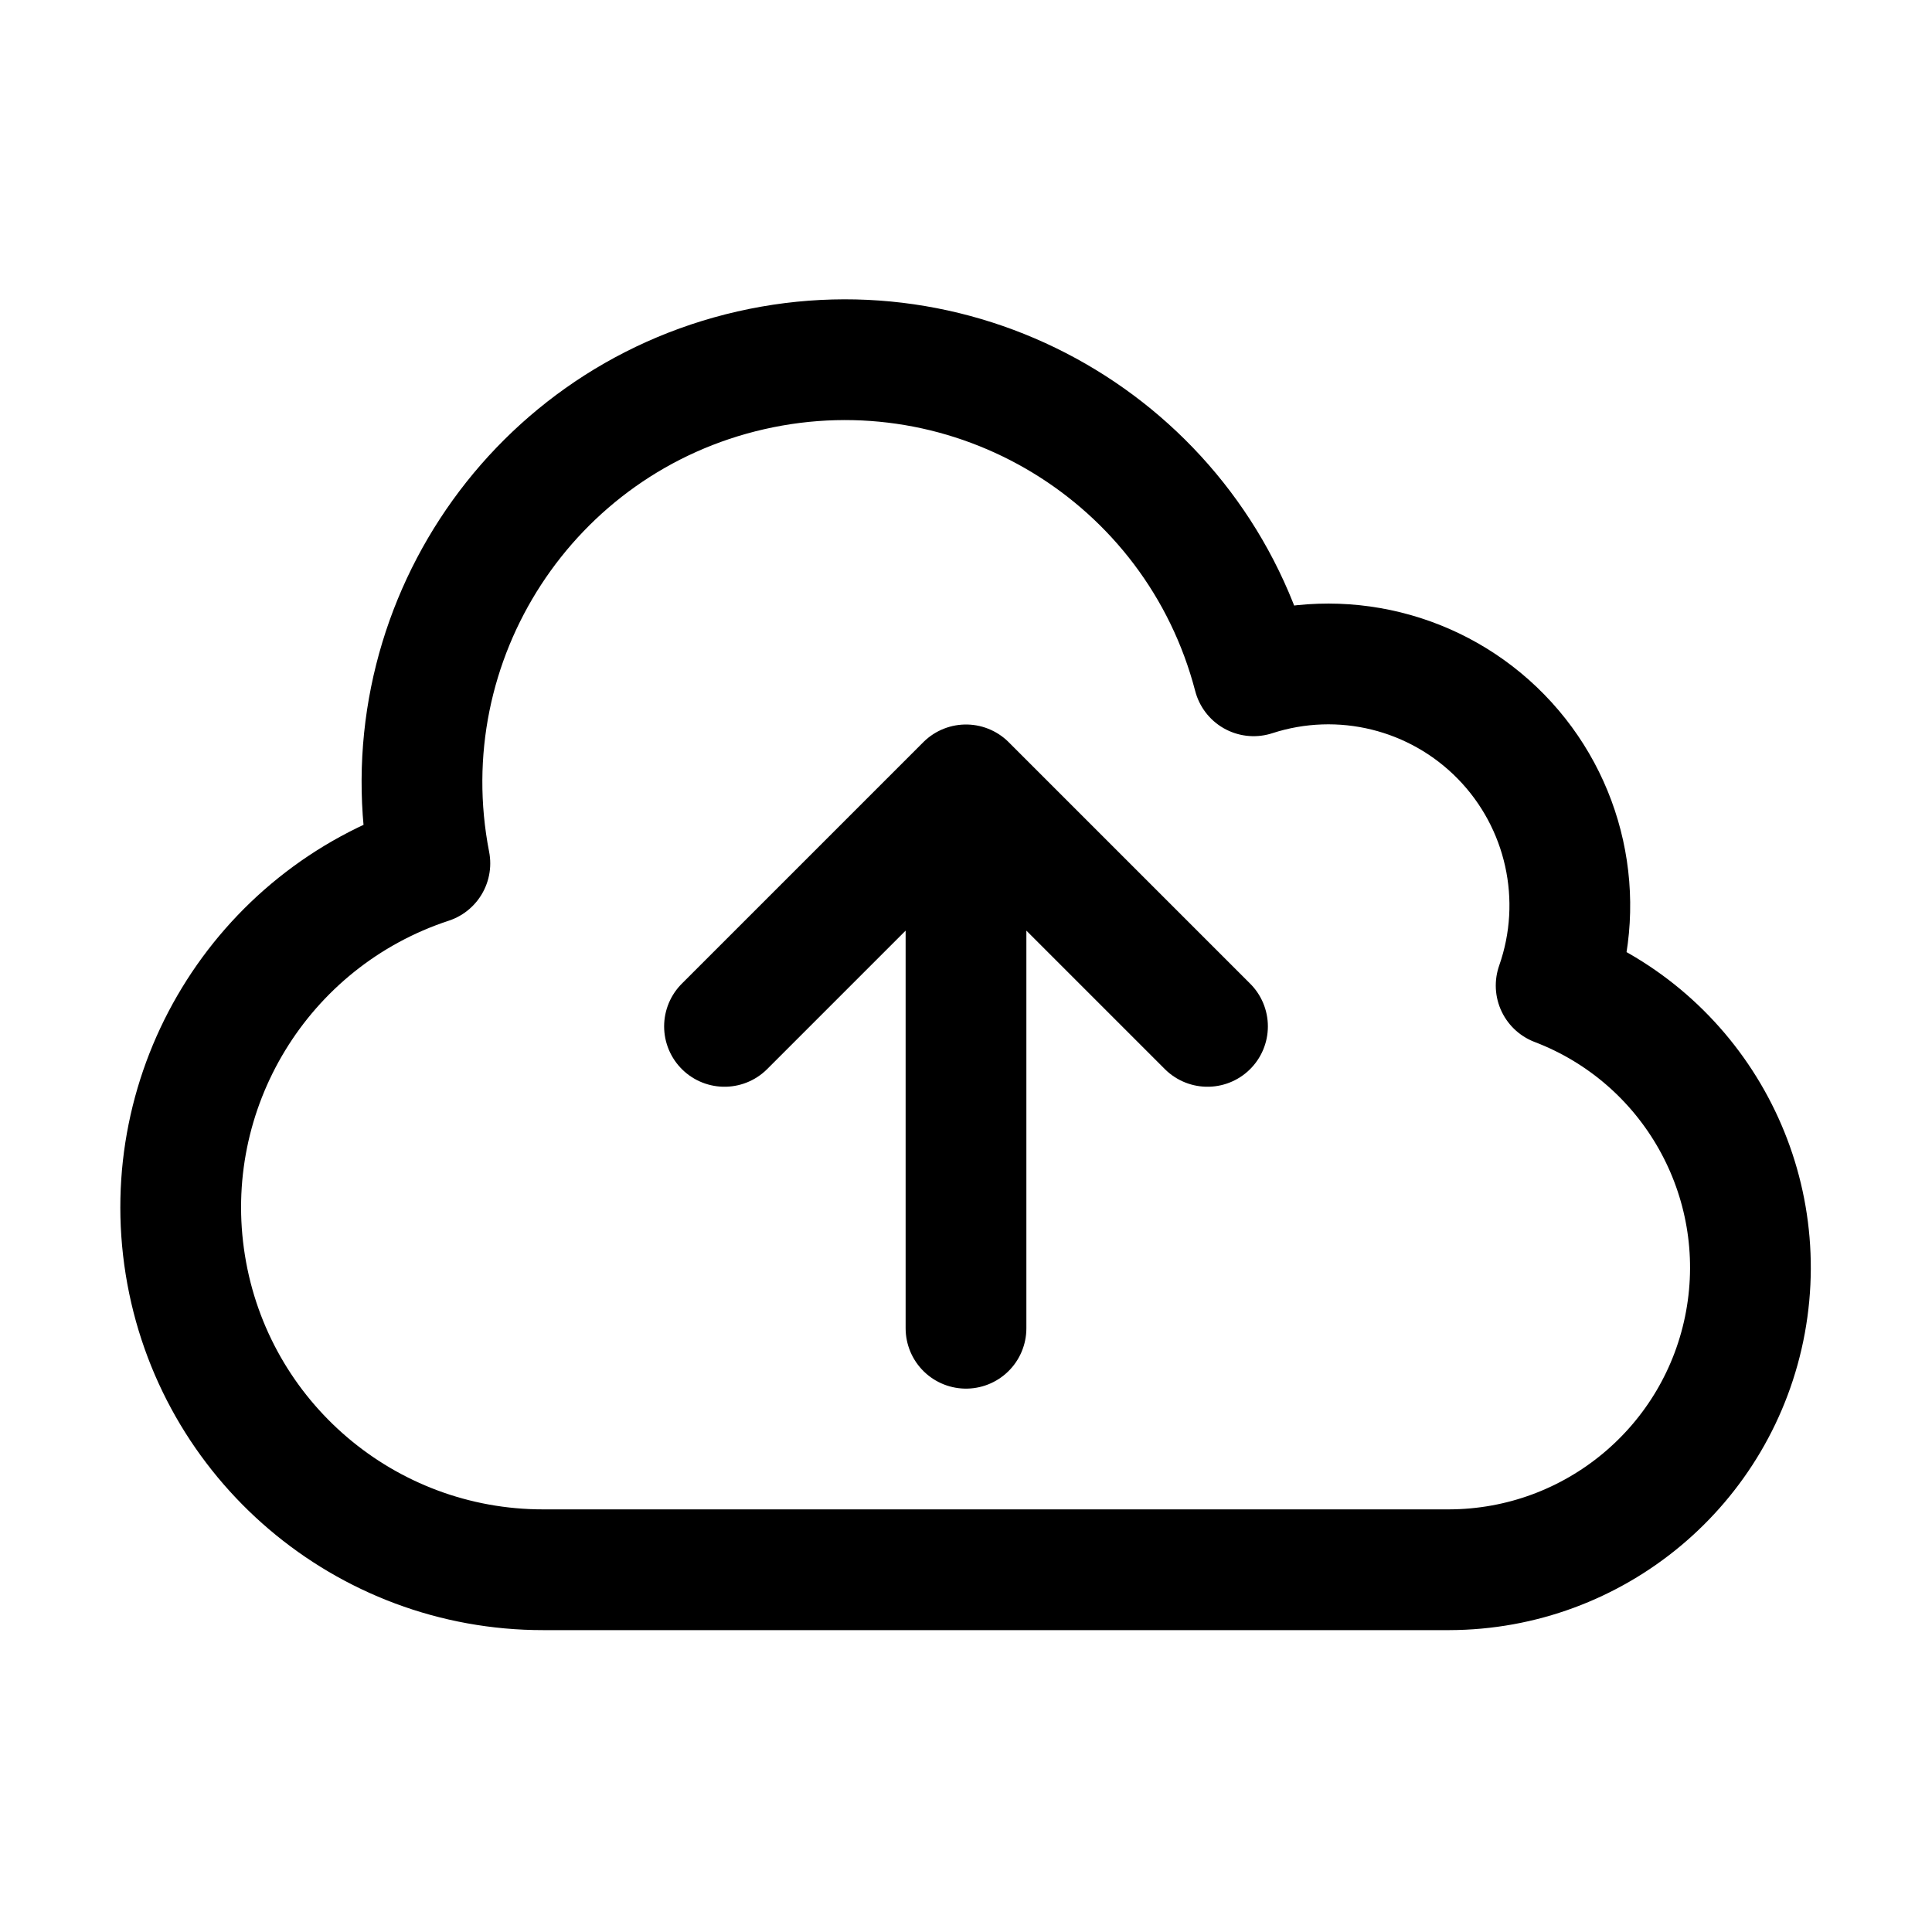
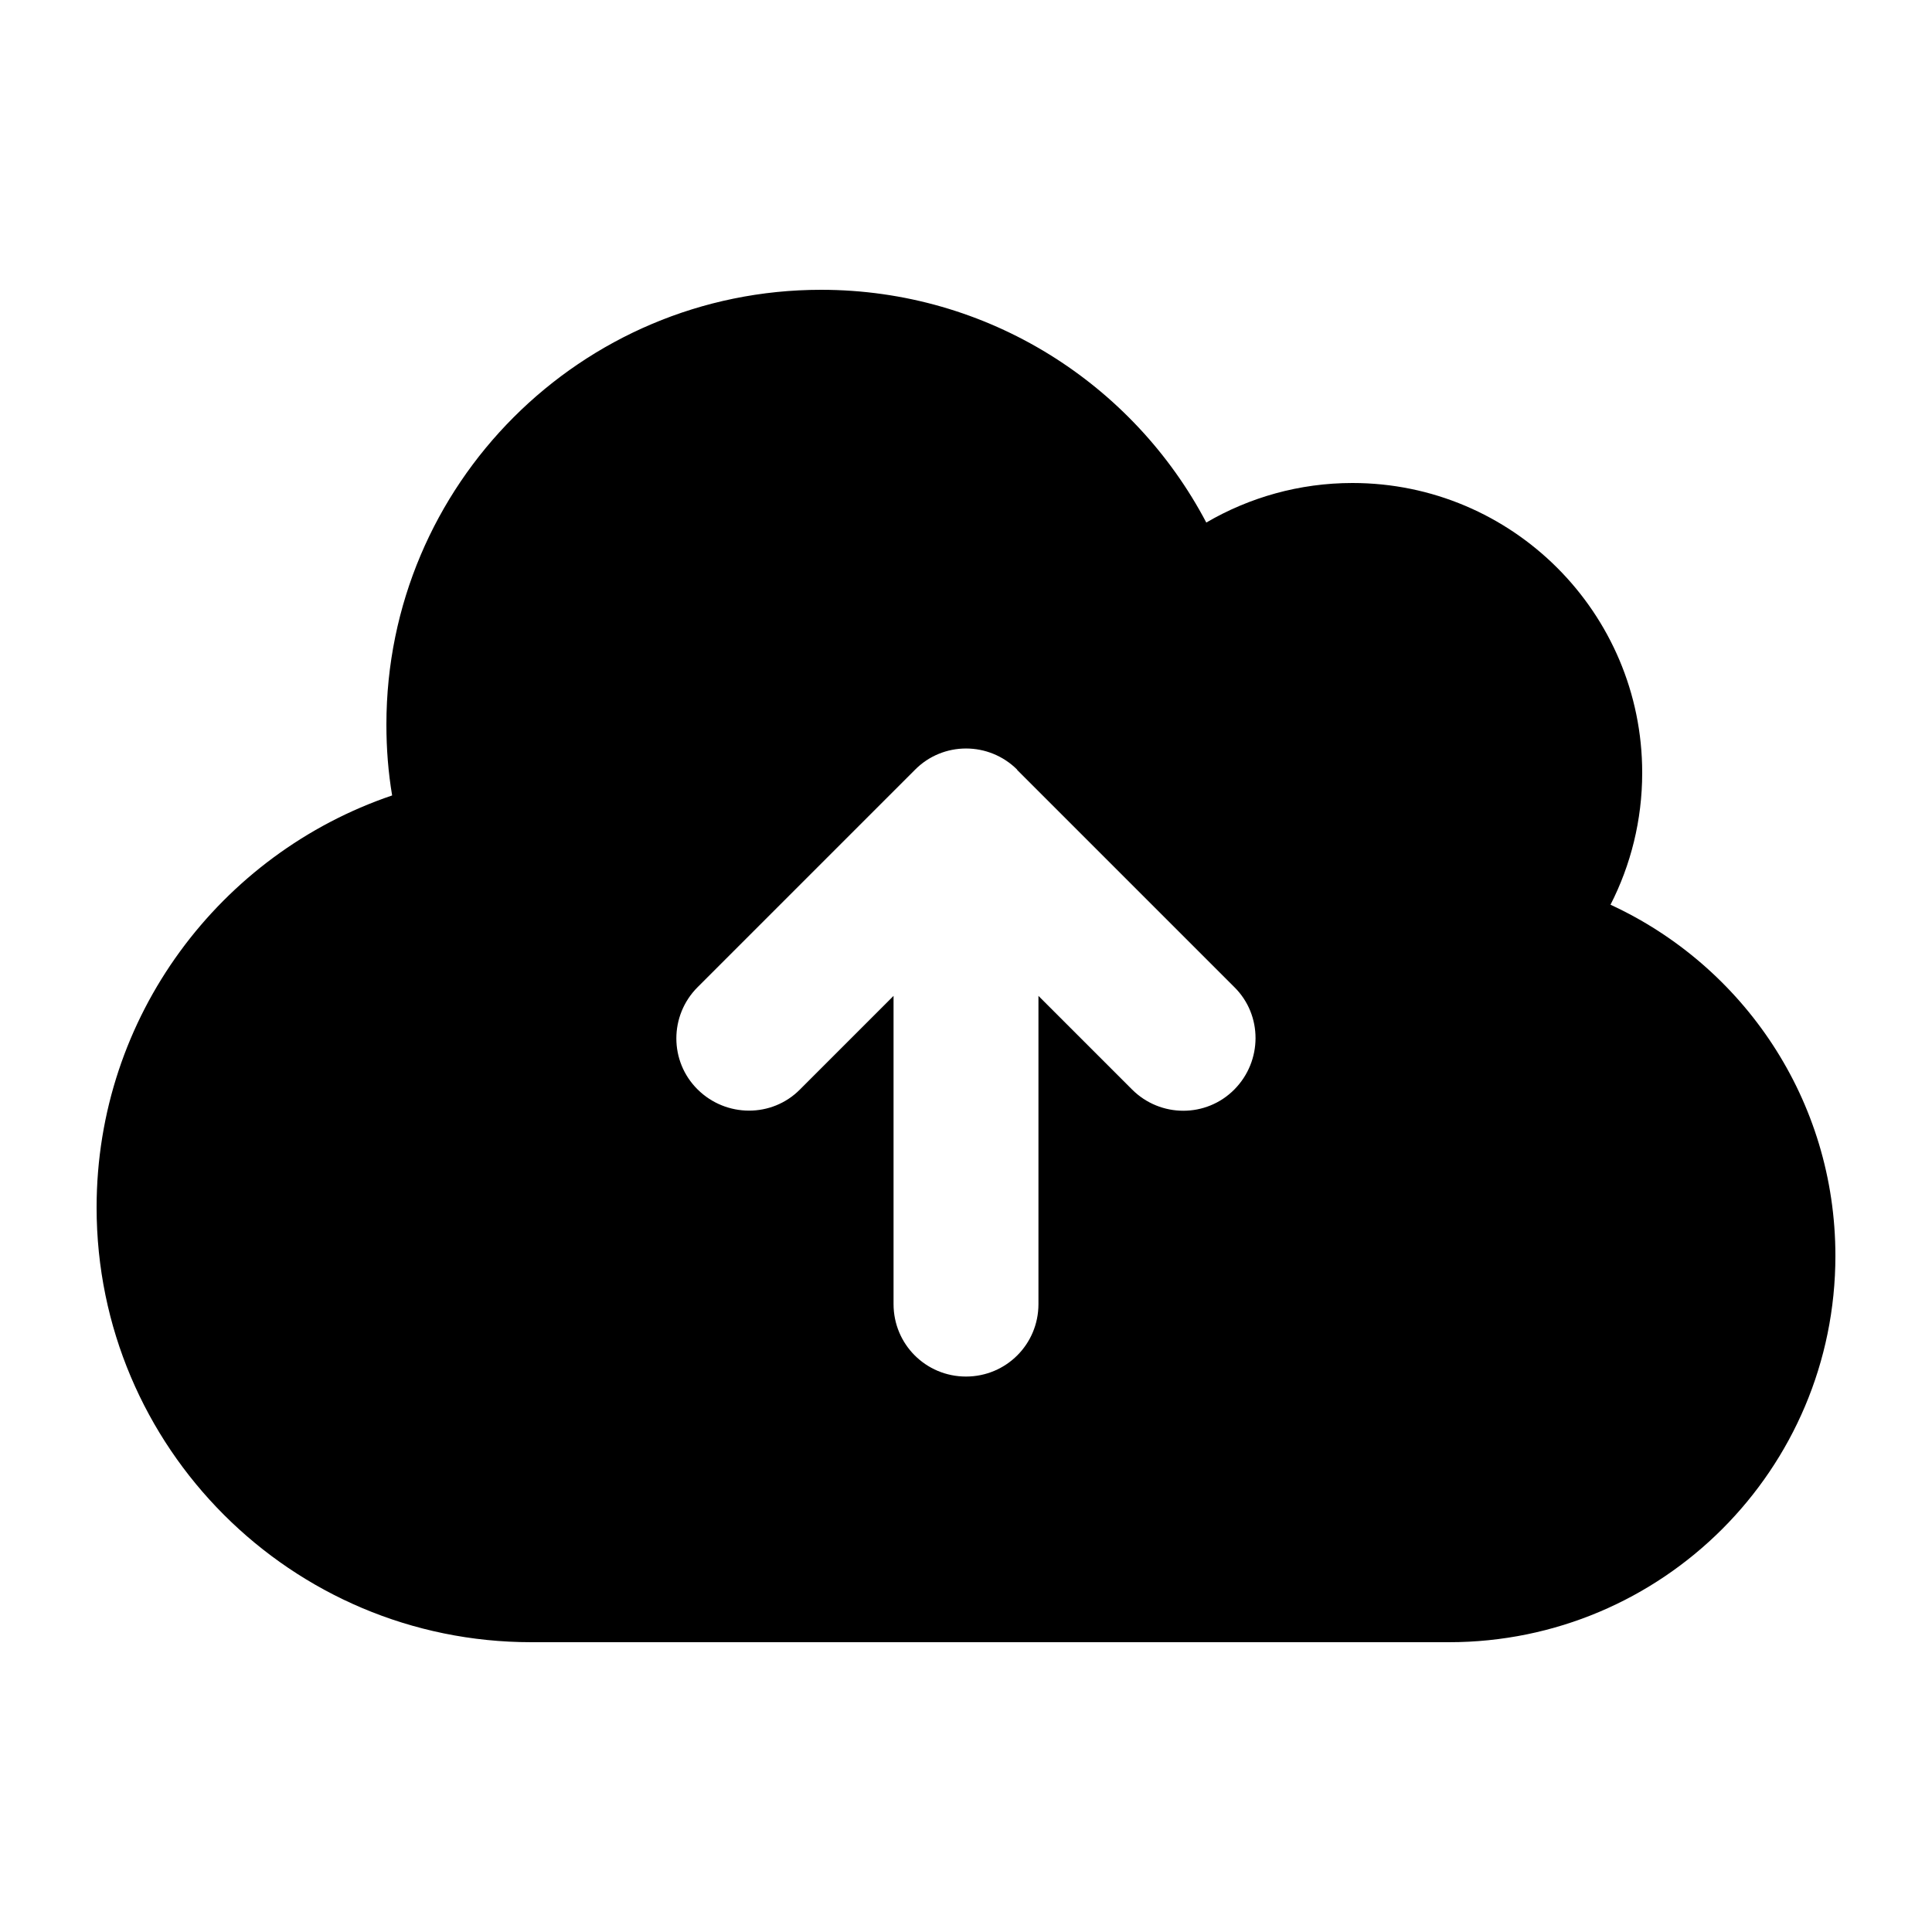
- <svg xmlns="http://www.w3.org/2000/svg" fill="none" viewBox="0 0 24 24" stroke-width="1.5" stroke="currentColor" class="size-6">
-   <path stroke-linecap="round" stroke-linejoin="round" d="M12 16.5V9.75m0 0 3 3m-3-3-3 3M6.75 19.5a4.5 4.5 0 0 1-1.41-8.775 5.25 5.25 0 0 1 10.233-2.33 3 3 0 0 1 3.758 3.848A3.752 3.752 0 0 1 18 19.5H6.75Z" />
+ <svg xmlns="http://www.w3.org/2000/svg" viewBox="0 0 640 640">
+   <path d="M176 544C96.5 544 32 479.5 32 400C32 336.6 73 282.8 129.9 263.5C128.6 255.8 128 248 128 240C128 160.5 192.5 96 272 96C327.4 96 375.5 127.3 399.6 173.1C413.8 164.8 430.4 160 448 160C501 160 544 203 544 256C544 271.7 540.2 286.6 533.5 299.7C577.5 320 608 364.4 608 416C608 486.7 550.7 544 480 544L176 544zM337 255C327.6 245.6 312.4 245.6 303.1 255L231.1 327C221.7 336.4 221.7 351.6 231.1 360.9C240.5 370.2 255.7 370.3 265 360.9L296 329.9L296 432C296 445.3 306.7 456 320 456C333.3 456 344 445.3 344 432L344 329.9L375 360.9C384.4 370.3 399.6 370.3 408.9 360.9C418.2 351.5 418.3 336.3 408.9 327L336.9 255z" />
</svg>
